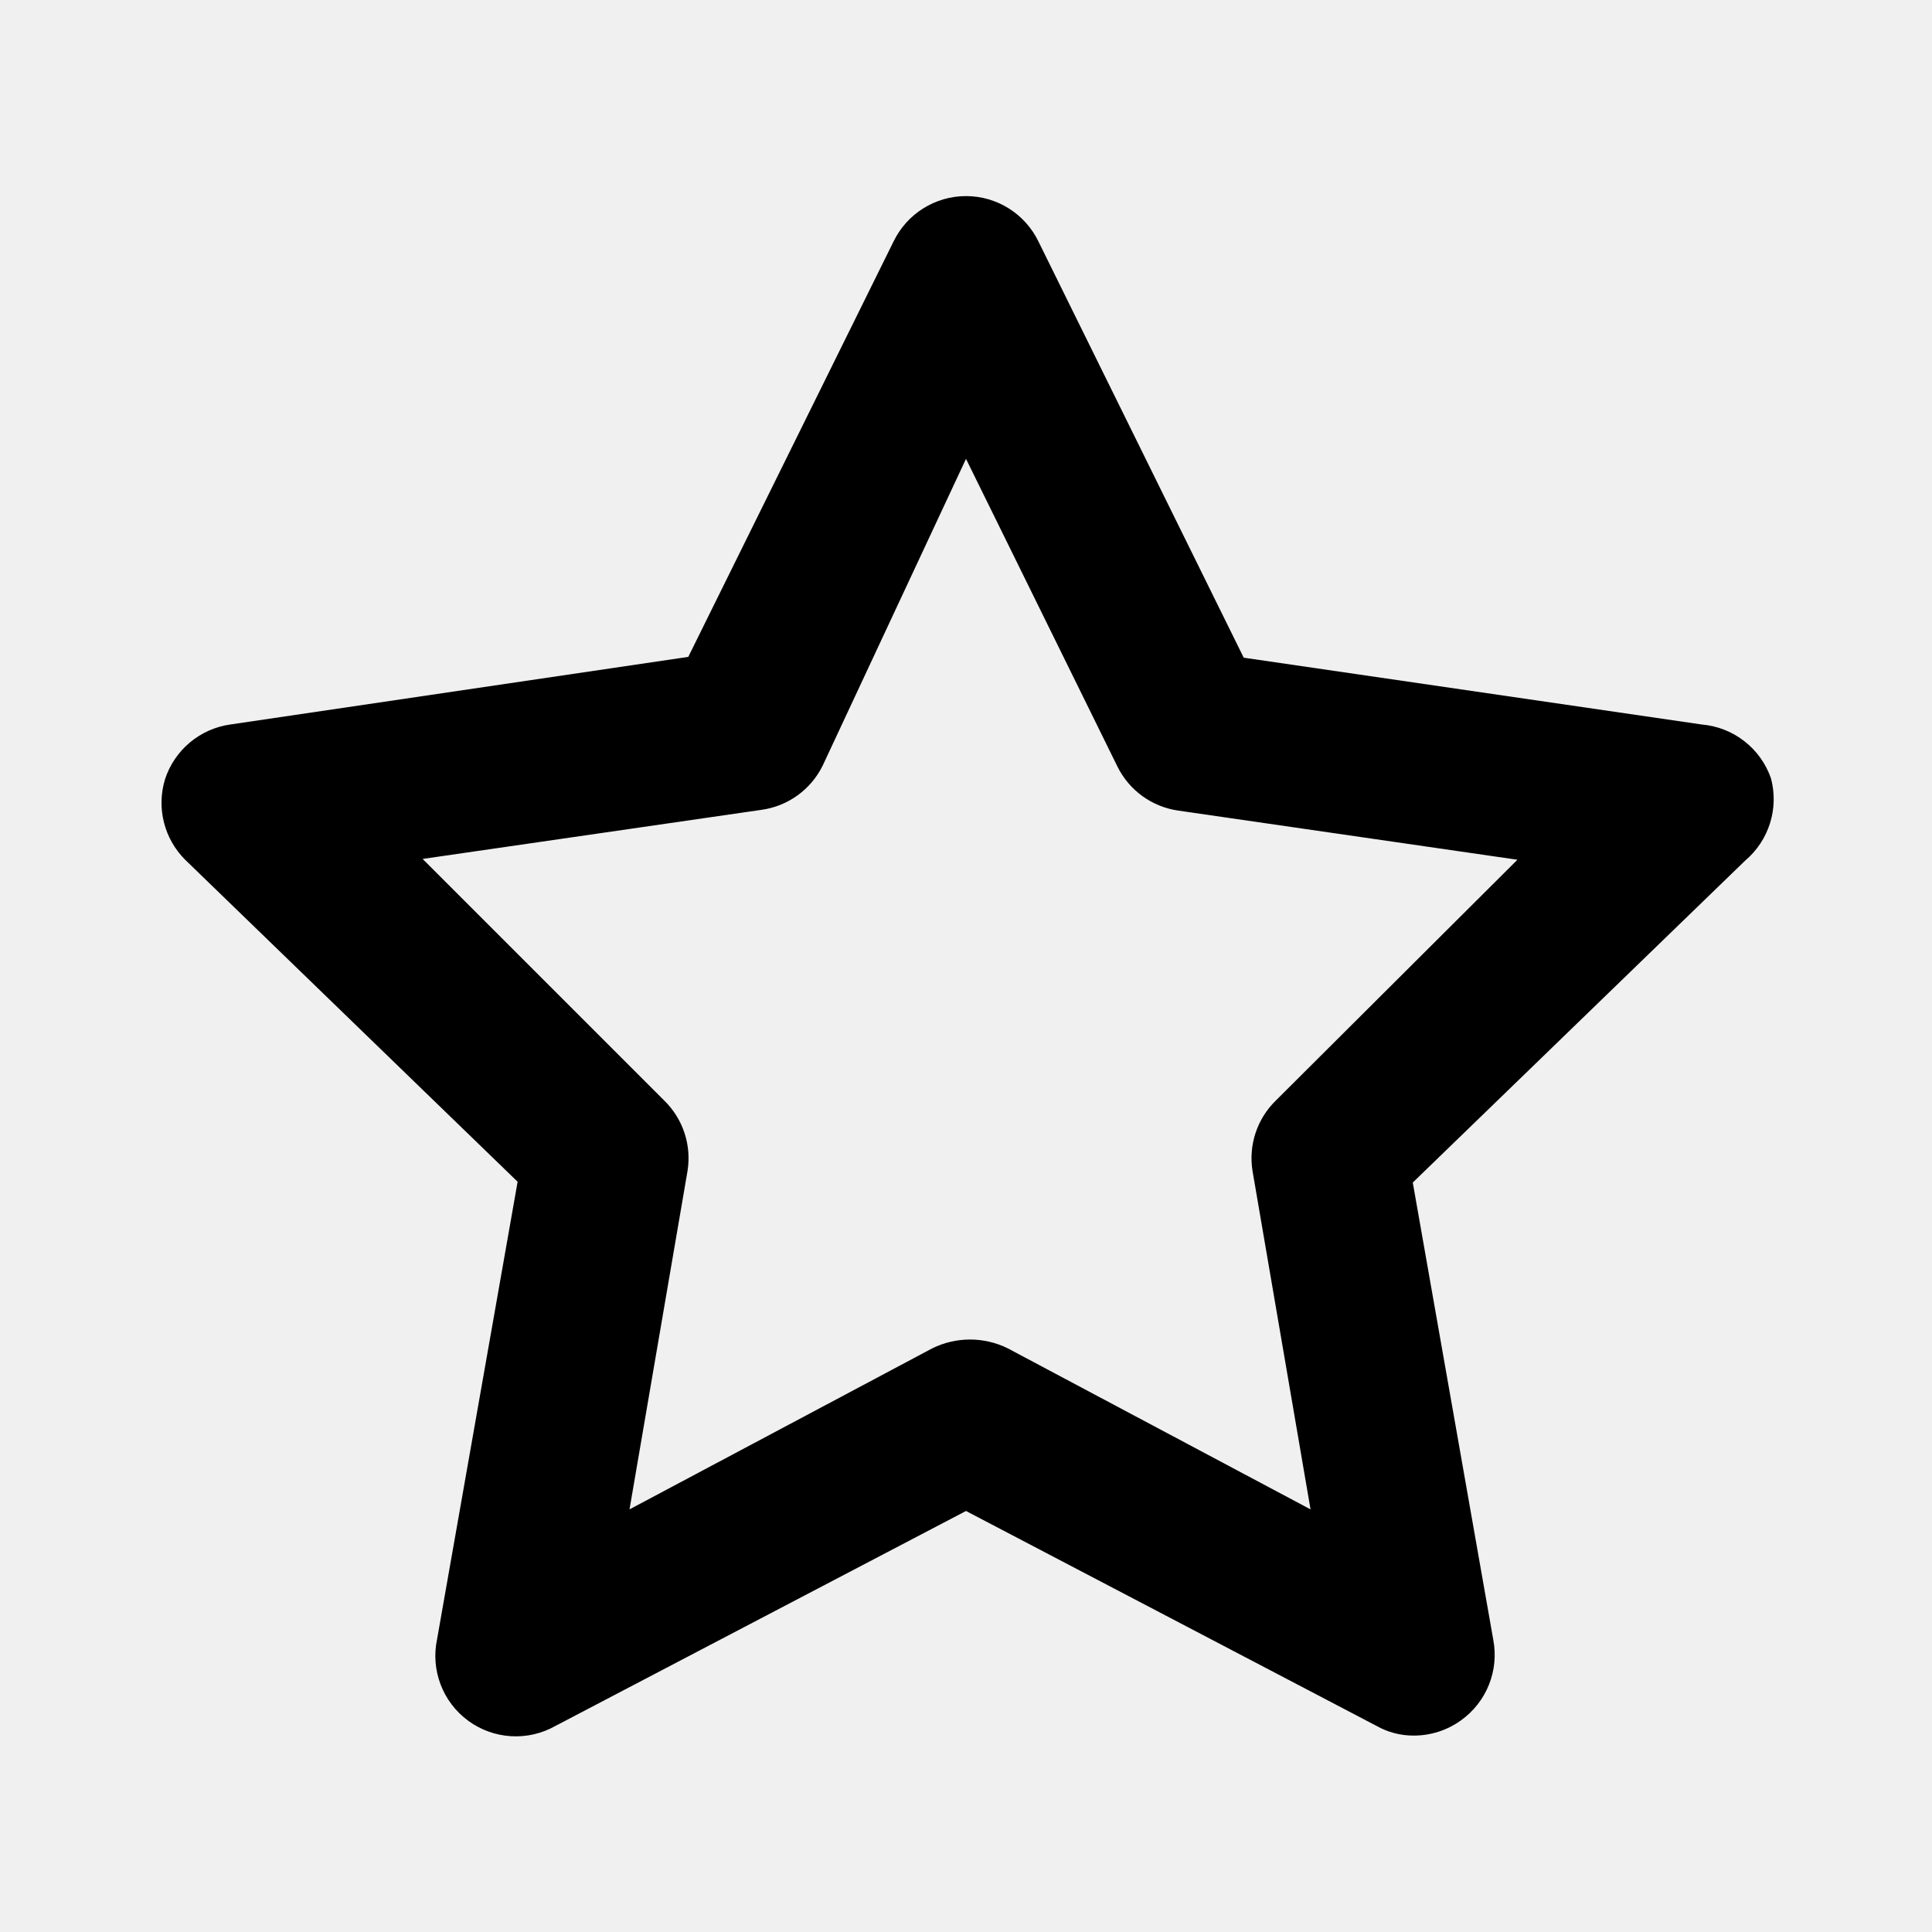
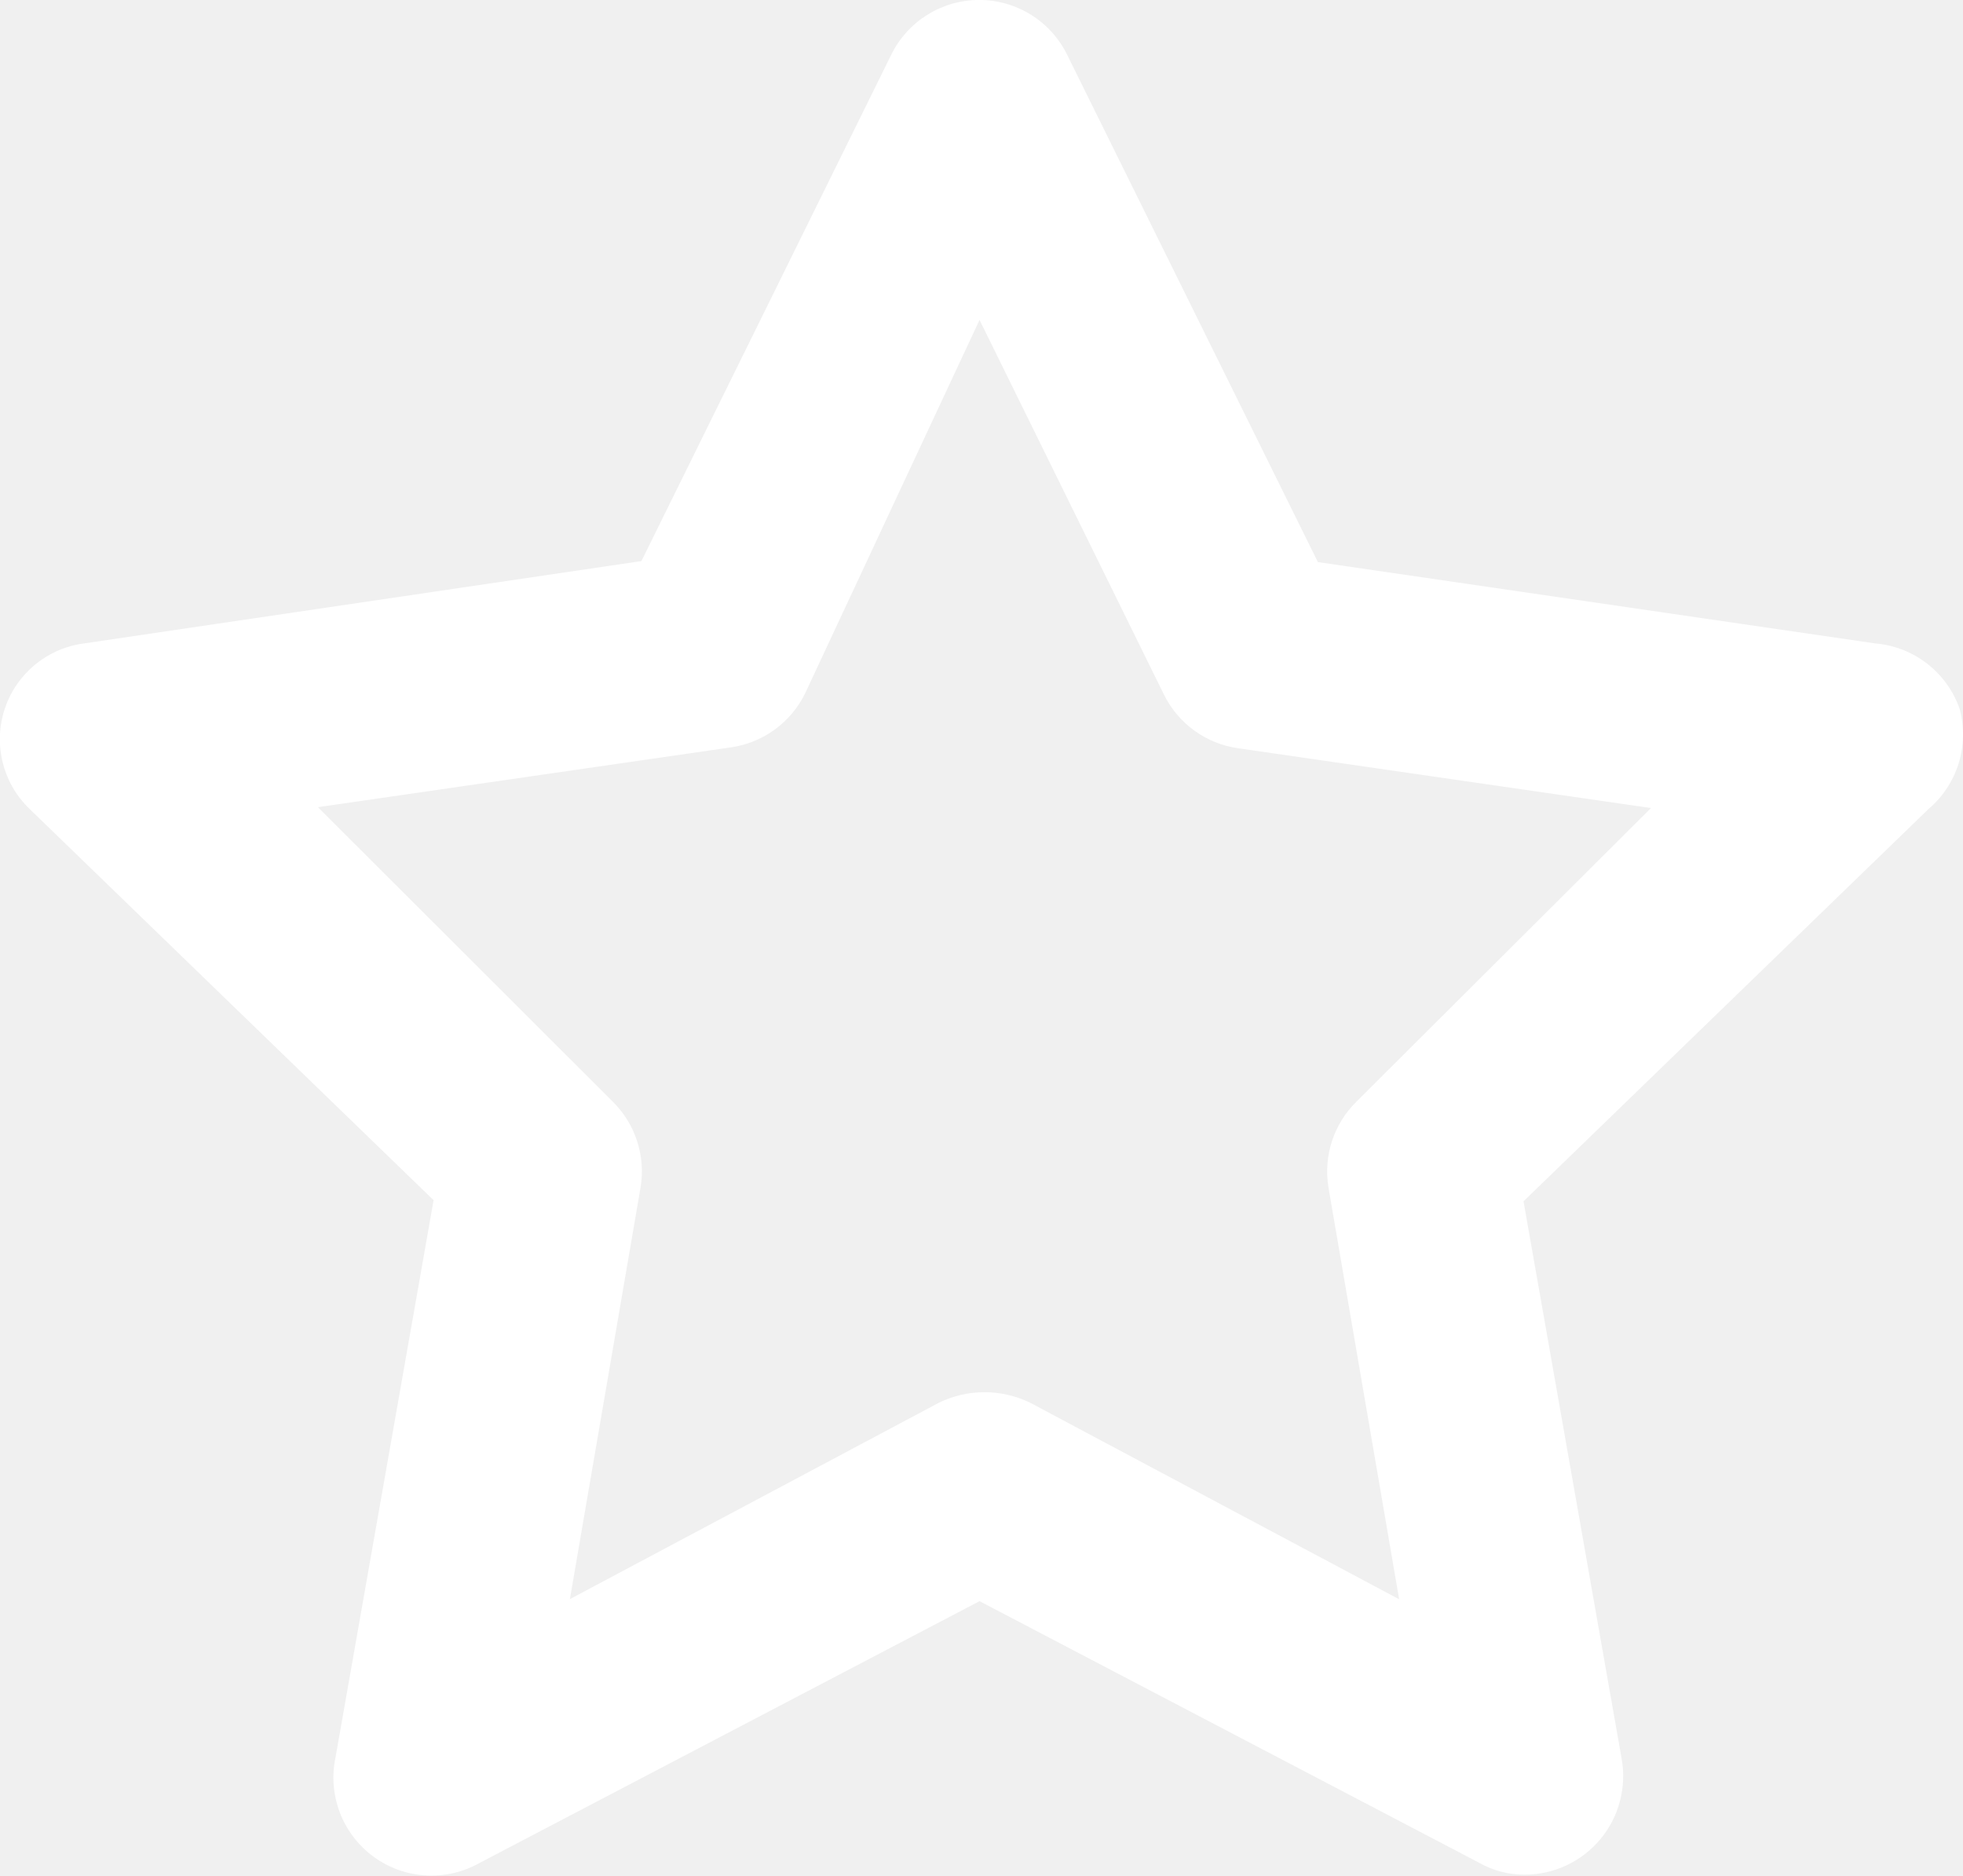
- <svg xmlns="http://www.w3.org/2000/svg" viewBox="0 0 24 24">
-   <path d="M22,9.67A1,1,0,0,0,21.14,9l-5.69-.83L12.9,3a1,1,0,0,0-1.8,0L8.55,8.16,2.86,9a1,1,0,0,0-.81.68,1,1,0,0,0,.25,1l4.13,4-1,5.68A1,1,0,0,0,6.9,21.44L12,18.77l5.1,2.67a.93.93,0,0,0,.46.12,1,1,0,0,0,.59-.19,1,1,0,0,0,.4-1l-1-5.68,4.13-4A1,1,0,0,0,22,9.67Zm-6.15,4a1,1,0,0,0-.29.88l.72,4.2-3.76-2a1.06,1.06,0,0,0-.94,0l-3.76,2,.72-4.2a1,1,0,0,0-.29-.88l-3-3,4.21-.61a1,1,0,0,0,.76-.55L12,5.7l1.88,3.82a1,1,0,0,0,.76.55l4.21.61Z" />
+ <svg xmlns="http://www.w3.org/2000/svg" width="25" height="23.884" viewBox="0 0 25 23.884">
+   <defs>
+     <style>
+       .cls-1 {
+         fill: #fff;
+       }
+     </style>
+   </defs>
+   <path id="favorite" class="cls-1" d="M26.964,11.466a1.248,1.248,0,0,0-1.074-.836l-7.1-1.036L15.6,3.14a1.248,1.248,0,0,0-2.247,0L10.175,9.581l-7.1,1.049a1.23,1.23,0,0,0-.7,2.1L7.528,17.72,6.28,24.811a1.248,1.248,0,0,0,1.835,1.348l6.366-3.333,6.366,3.333a1.161,1.161,0,0,0,.574.15,1.255,1.255,0,0,0,1.236-1.485l-1.248-7.09,5.155-4.993A1.248,1.248,0,0,0,26.964,11.466Zm-7.677,4.993a1.248,1.248,0,0,0-.362,1.1l.9,5.243-4.694-2.5a1.323,1.323,0,0,0-1.173,0L9.264,22.8l.9-5.243a1.248,1.248,0,0,0-.362-1.1L6.055,12.715l5.255-.761a1.248,1.248,0,0,0,.949-.687L14.481,6.51l2.347,4.768a1.248,1.248,0,0,0,.949.687l5.255.761Z" transform="translate(-2.006 -2.436)" />
</svg>
